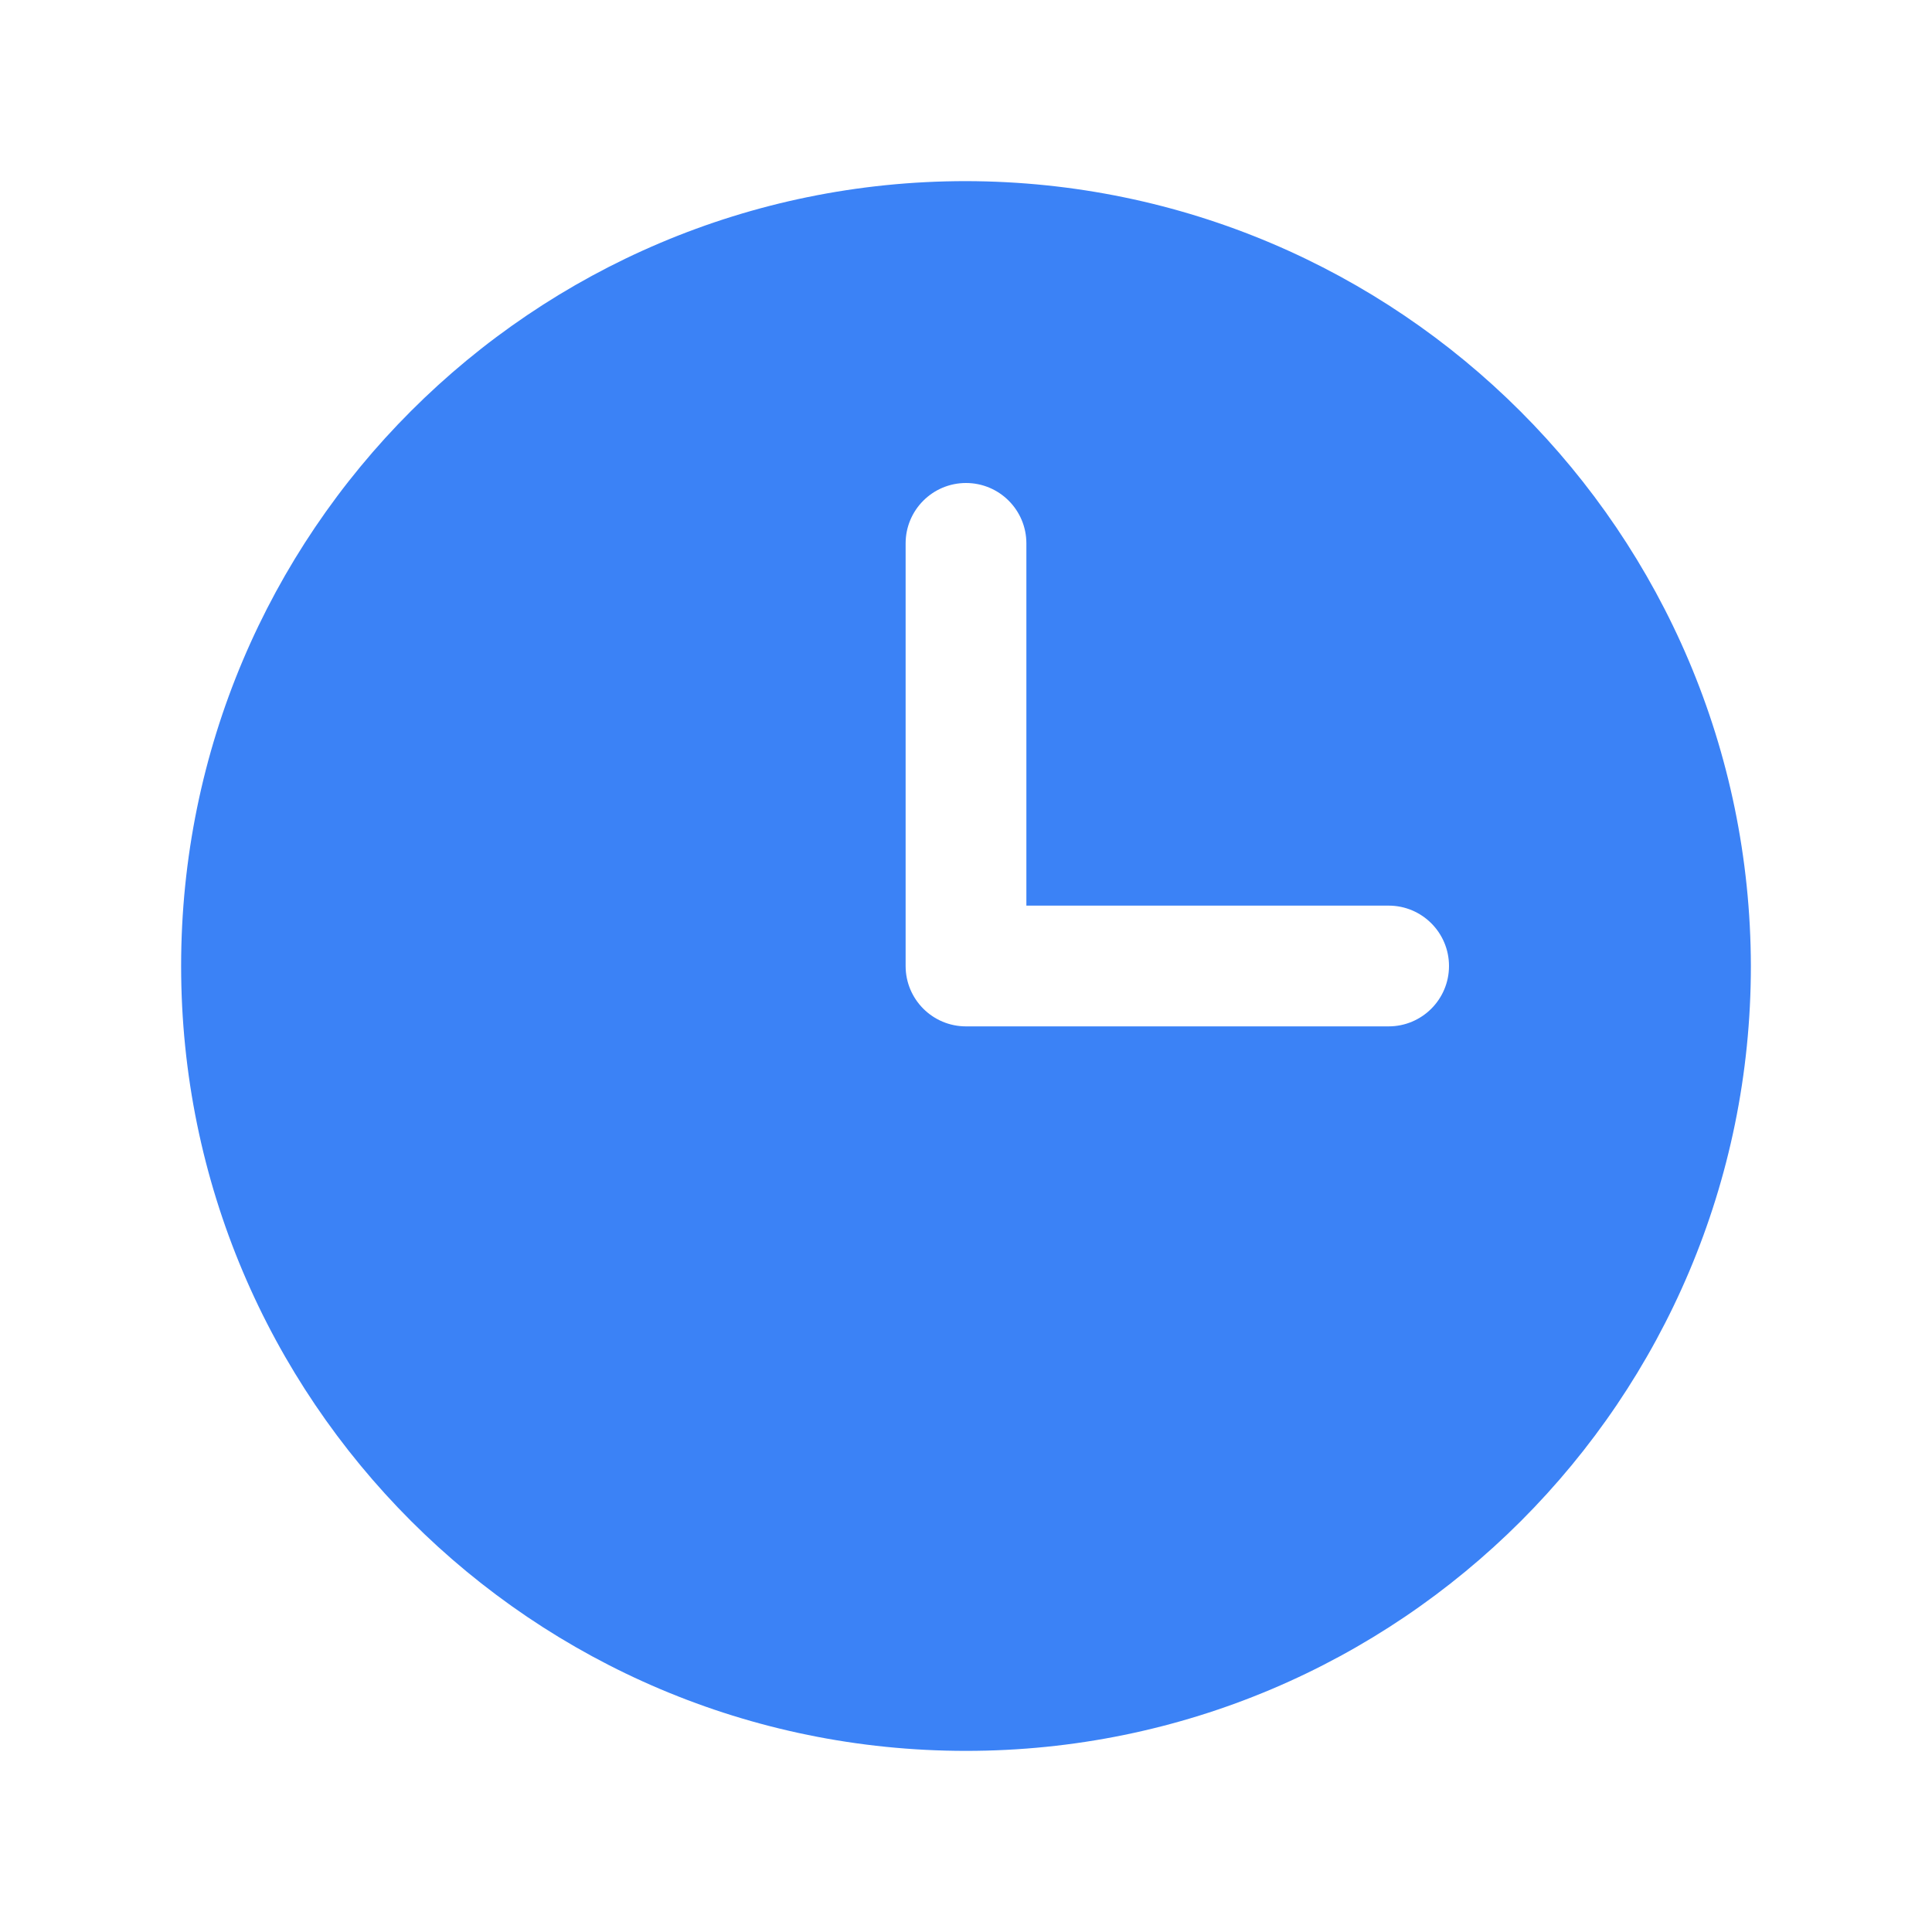
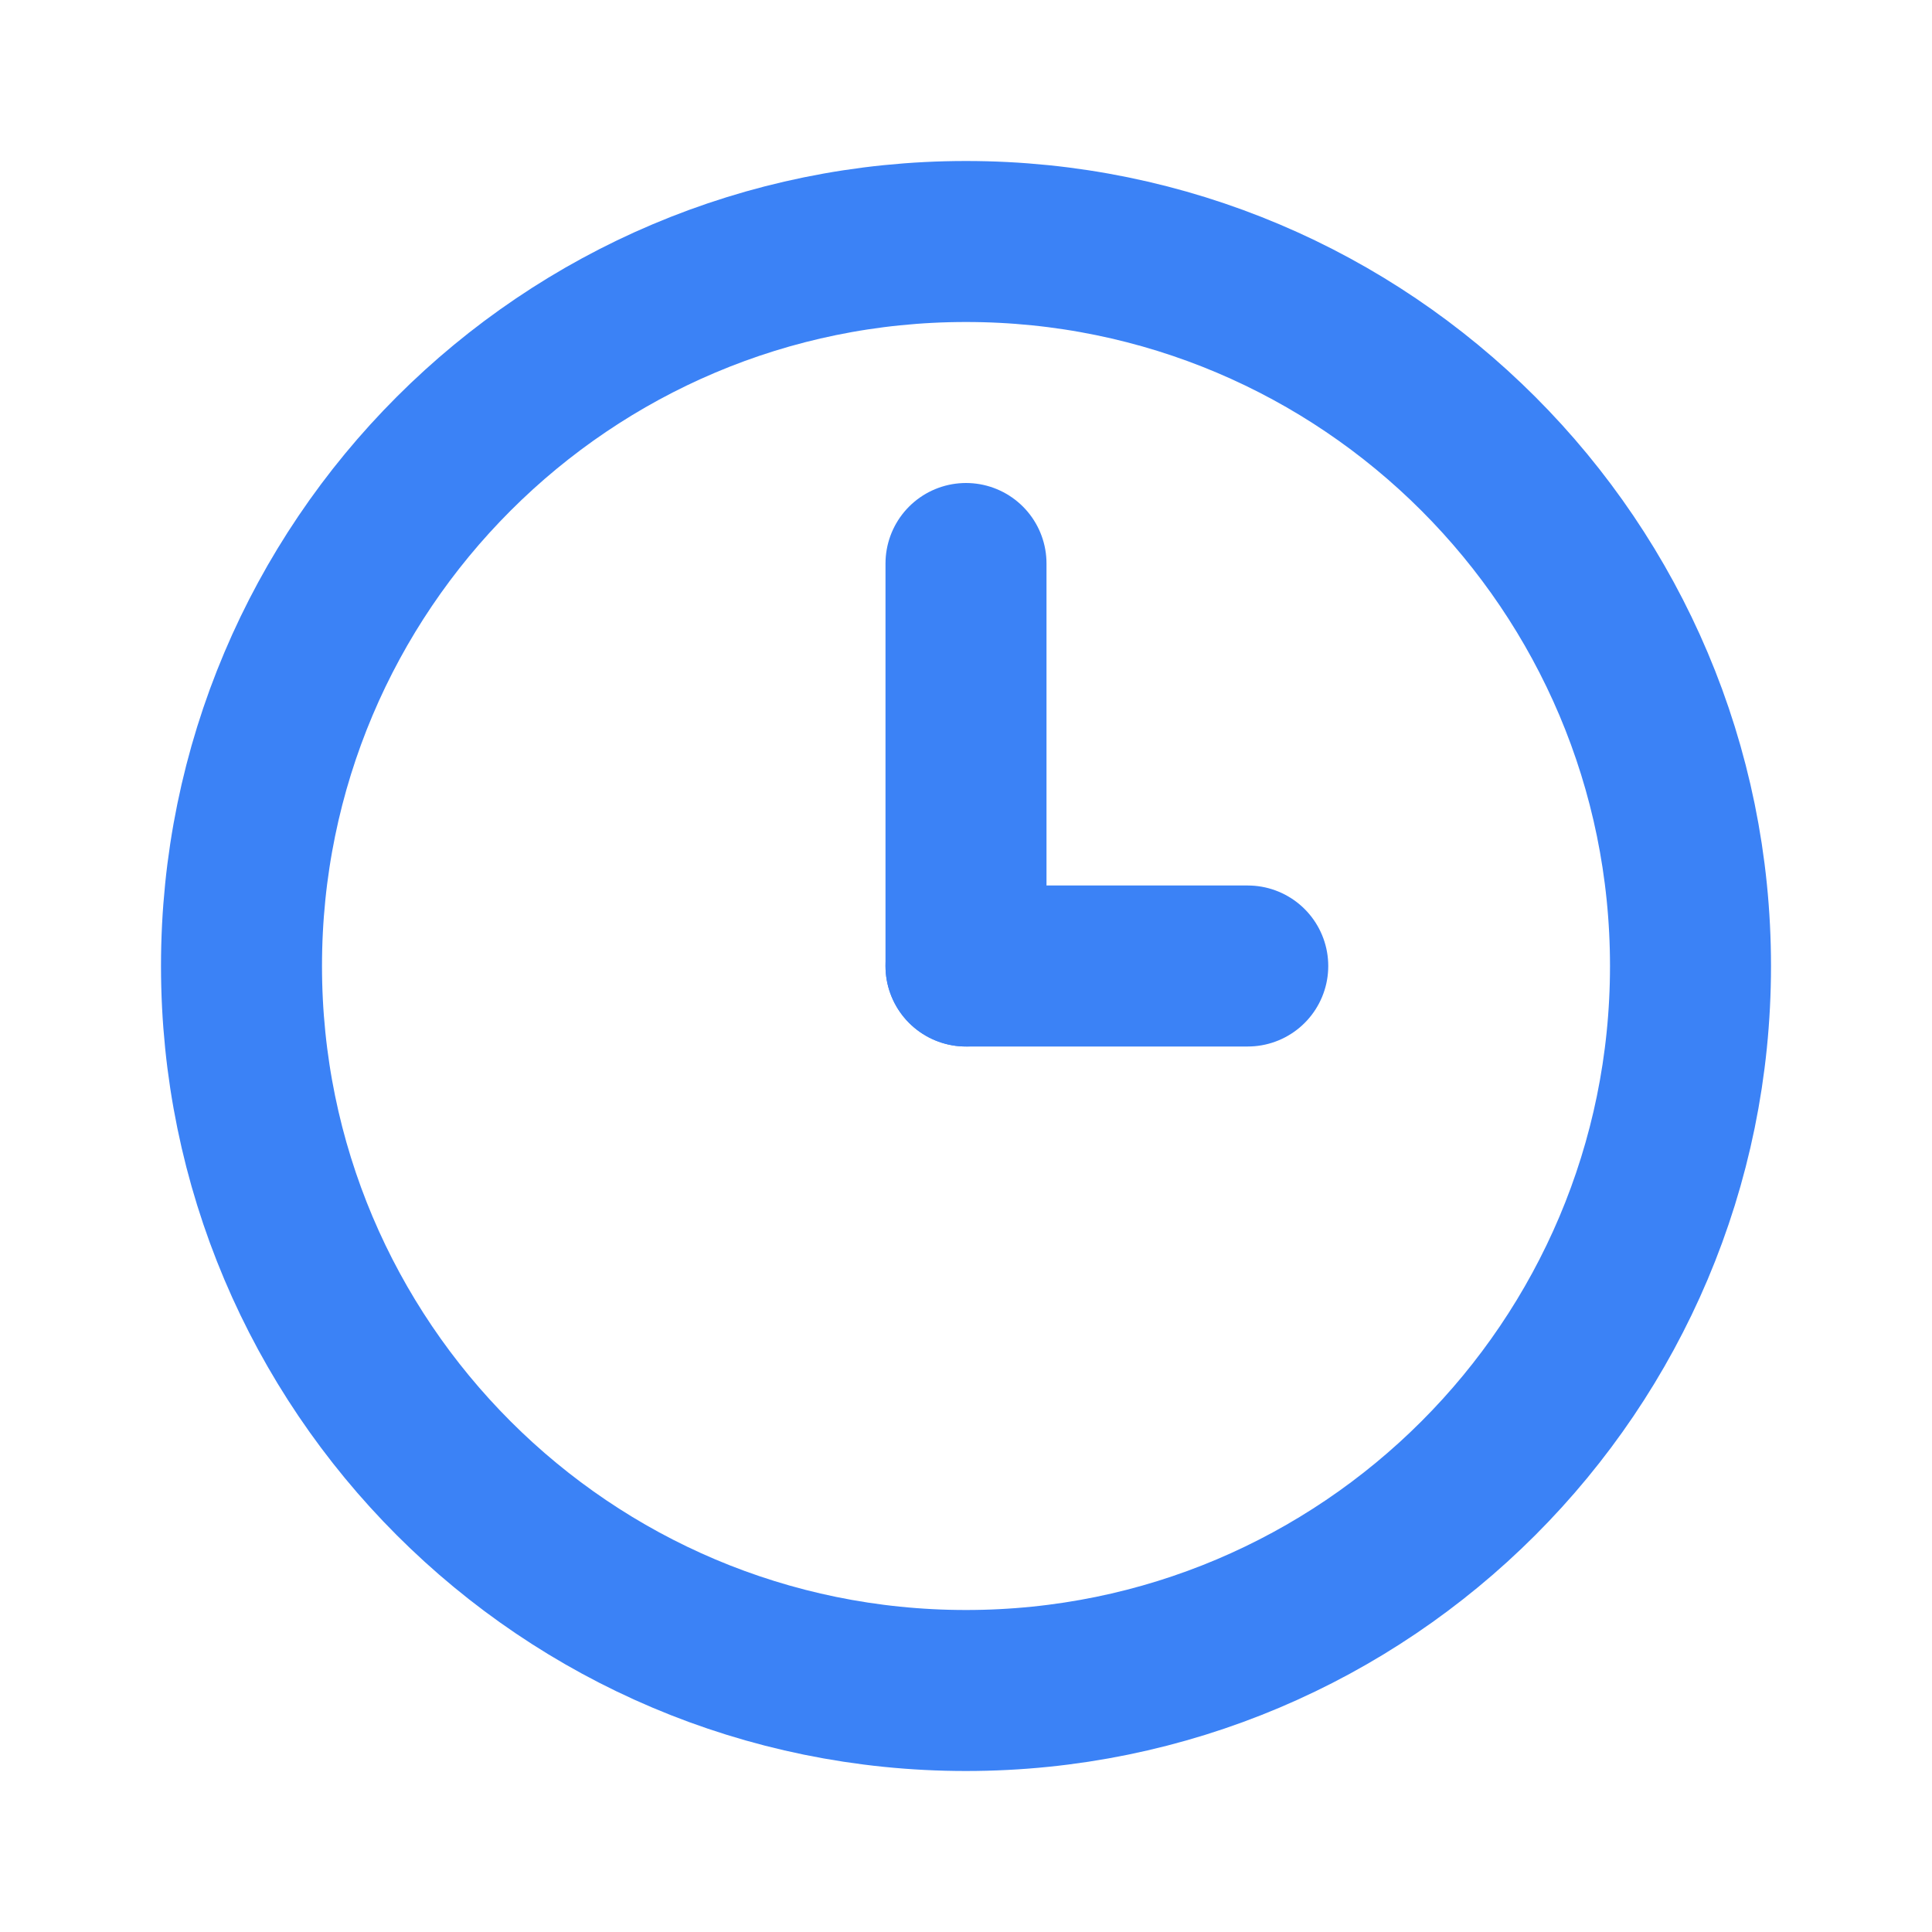
- <svg xmlns="http://www.w3.org/2000/svg" width="24" height="24" fill="#3b82f6" viewBox="0 0 256 256">
-   <rect width="256" height="256" fill="none" />
-   <path d="M128,24A104,104,0,1,0,232,128,104.2,104.2,0,0,0,128,24Zm56,112H128a8,8,0,0,1-8-8V72a8,8,0,0,1,16,0v48h48a8,8,0,0,1,0,16Z" />
+ <svg xmlns="http://www.w3.org/2000/svg" class="icon icon-tabler icon-tabler-clock-hour-3" width="24" height="24" viewBox="0 0 24 24" stroke-width="2" stroke="#3b82f6" fill="none" stroke-linecap="round" stroke-linejoin="round">
+   <path stroke="none" d="M0 0h24v24H0z" fill="none" />
+   <circle cx="12" cy="12" r="9" />
+   <path d="M12 12h3.5" />
+   <path d="M12 7v5" />
</svg>
